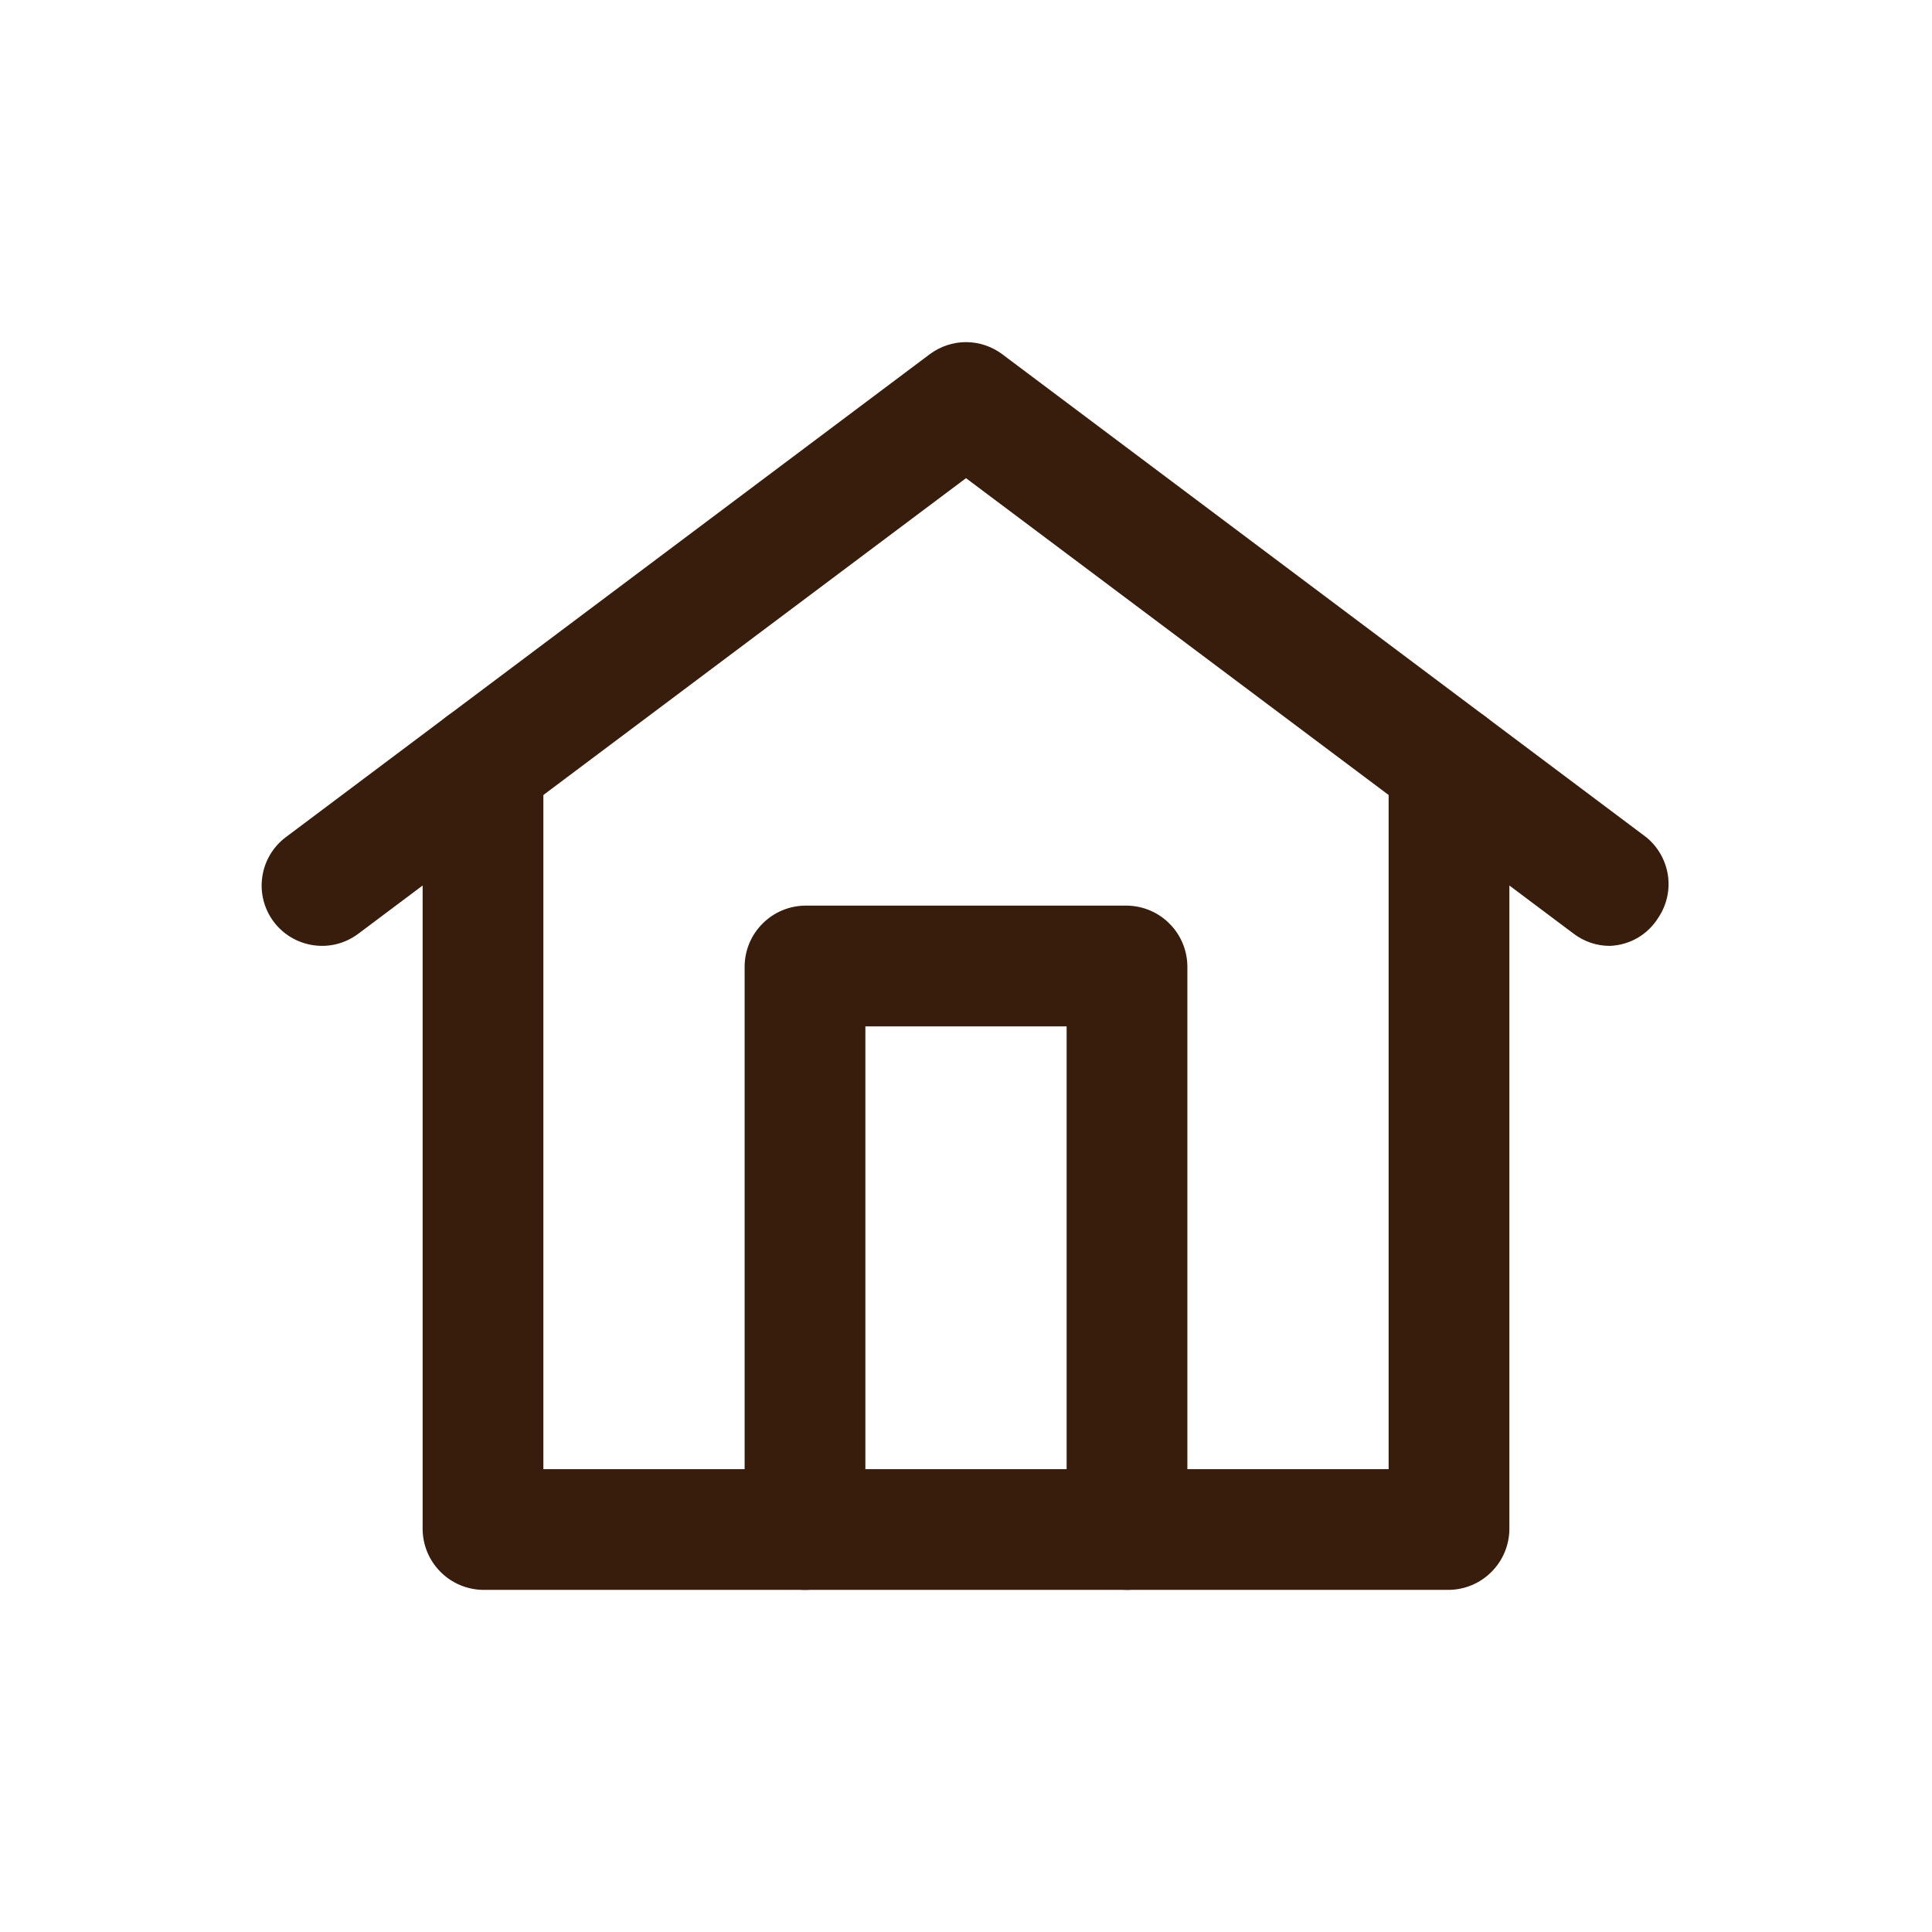
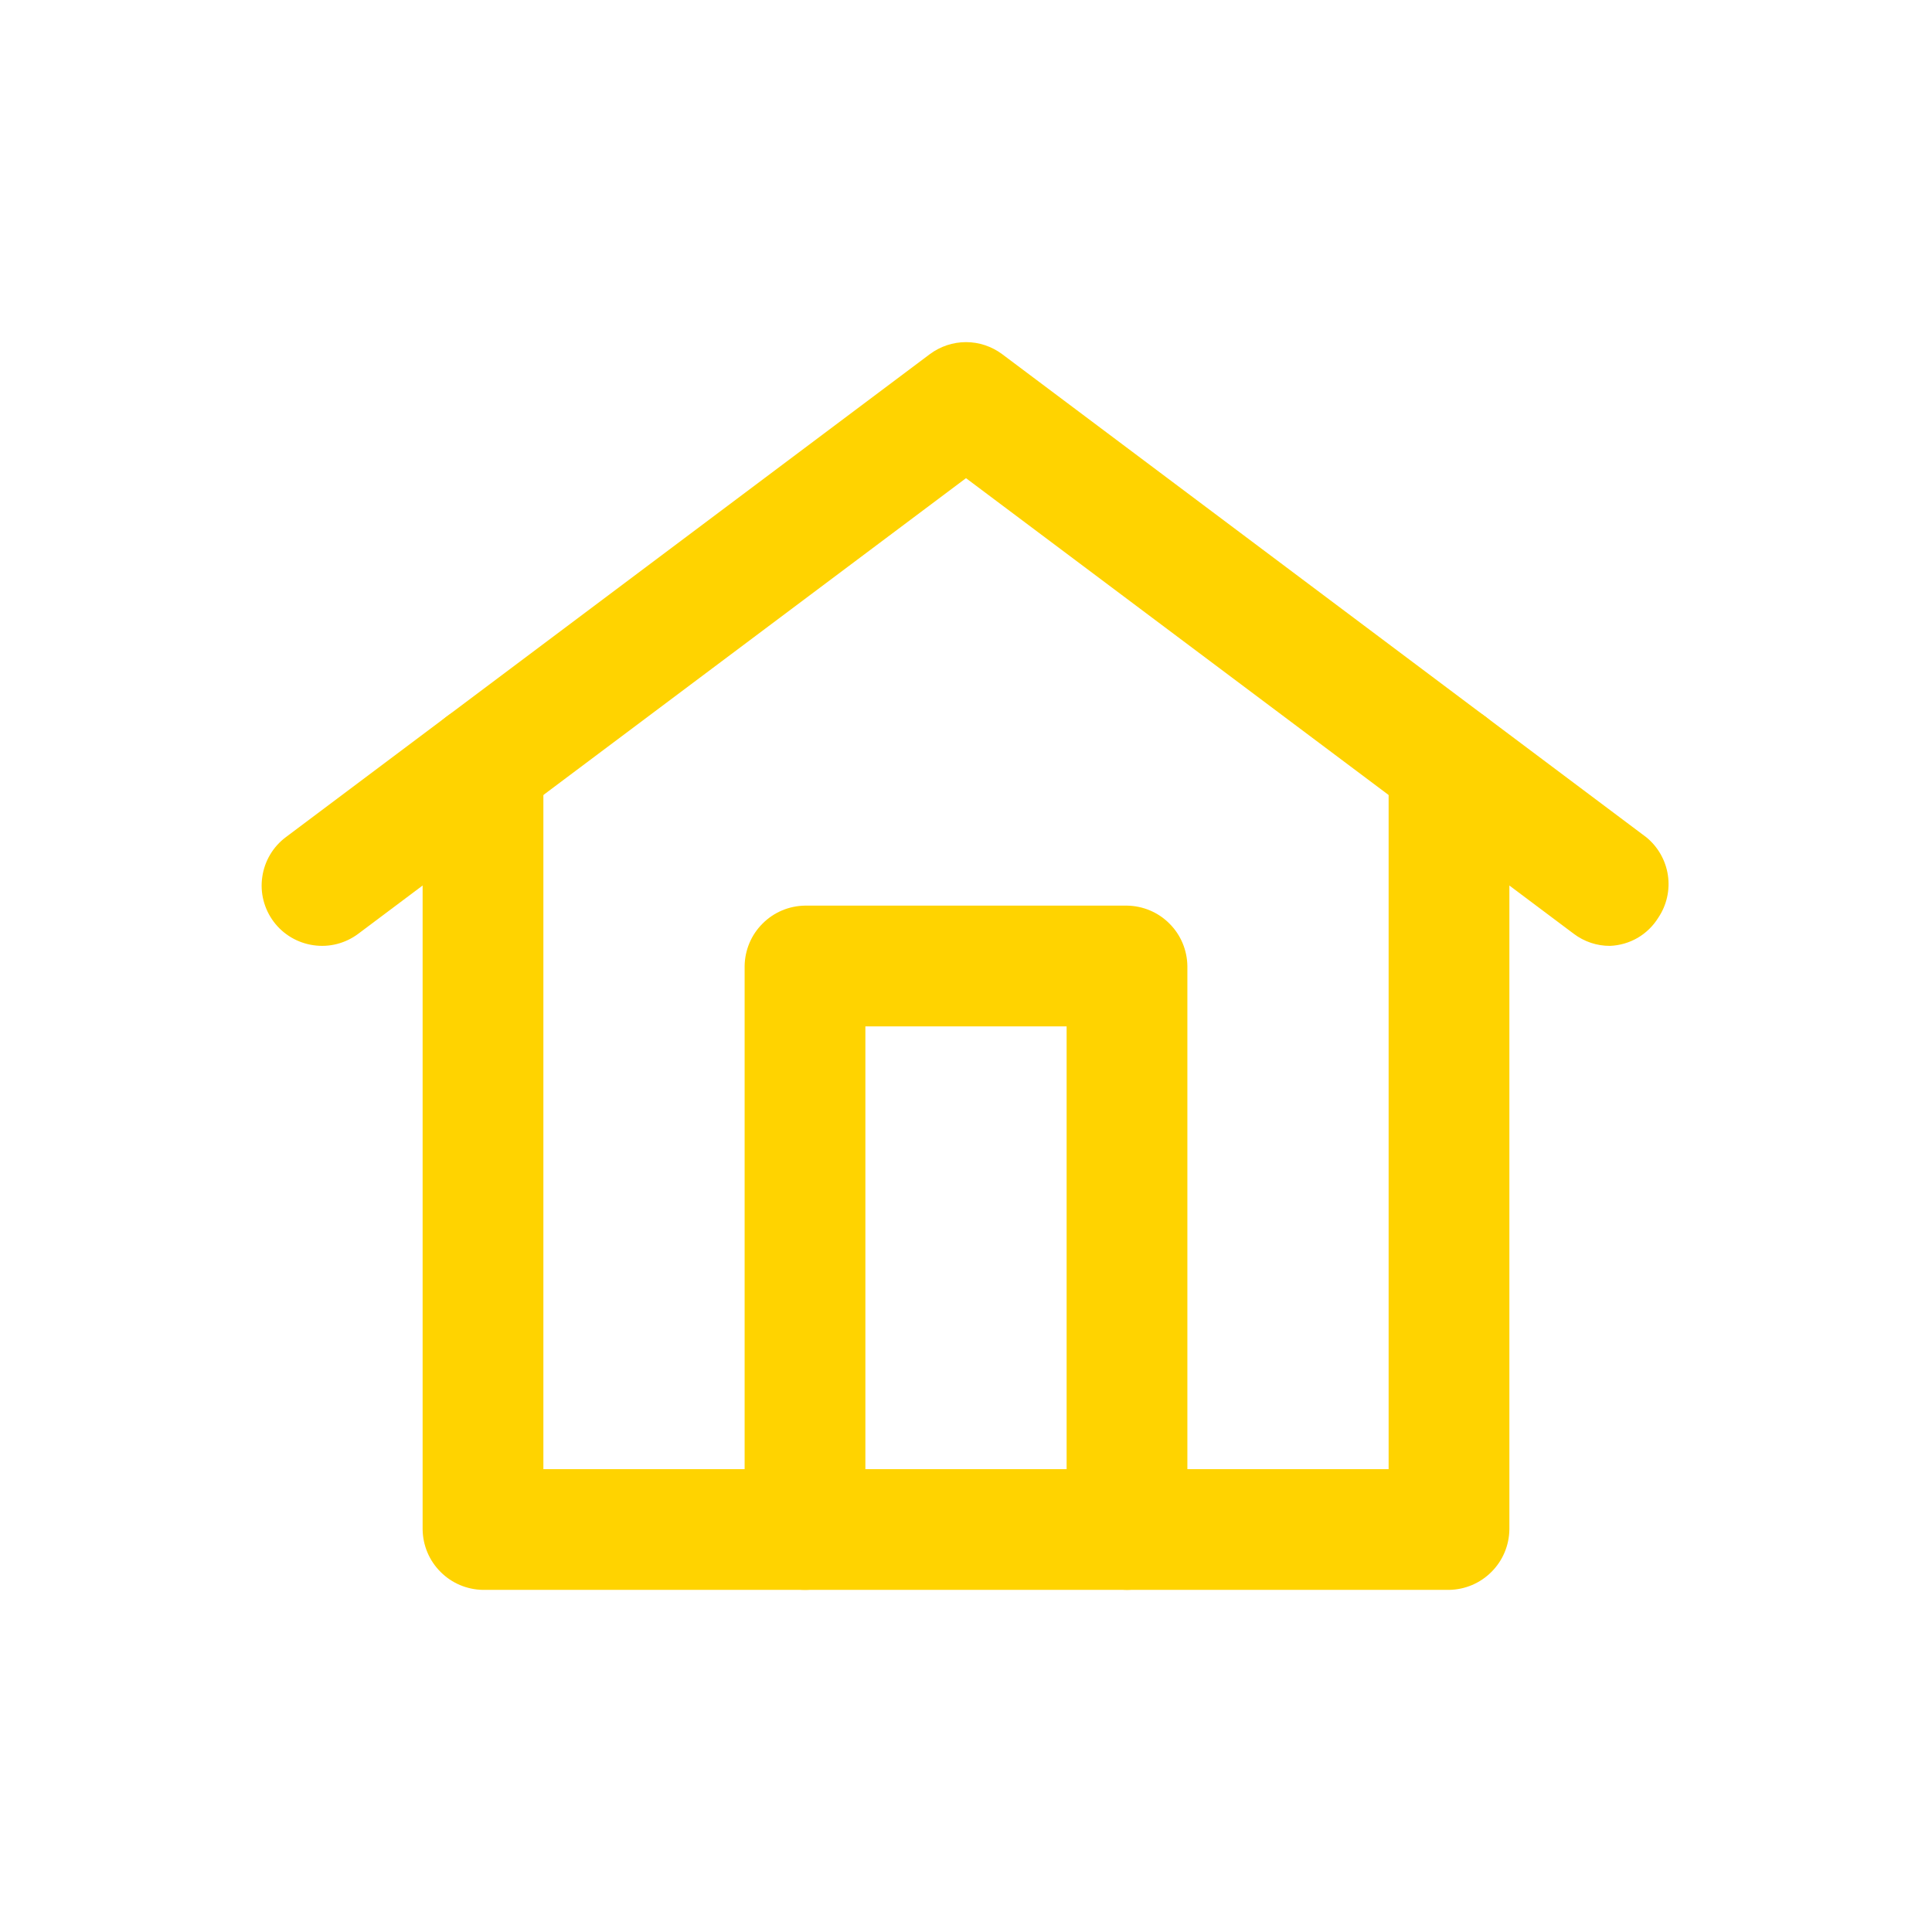
<svg xmlns="http://www.w3.org/2000/svg" width="800px" height="800px" viewBox="0 0 24 24" fill="none">
-   <path d="M20 11.75C19.838 11.751 19.68 11.698 19.55 11.6L12 5.94L4.45 11.6C4.291 11.719 4.091 11.771 3.894 11.742C3.697 11.714 3.519 11.609 3.4 11.45C3.281 11.291 3.229 11.091 3.258 10.894C3.286 10.697 3.391 10.519 3.55 10.4L11.55 4.4C11.68 4.303 11.838 4.25 12 4.25C12.162 4.25 12.32 4.303 12.45 4.4L20.45 10.4C20.595 10.518 20.691 10.686 20.719 10.871C20.747 11.056 20.704 11.245 20.6 11.4C20.536 11.503 20.448 11.589 20.344 11.65C20.239 11.711 20.121 11.745 20 11.75Z" fill="#391D0C" />
-   <path d="M18 19.75H6C5.802 19.747 5.613 19.668 5.473 19.527C5.332 19.387 5.253 19.198 5.25 19V9.5C5.25 9.301 5.329 9.11 5.47 8.97C5.61 8.829 5.801 8.75 6 8.75C6.199 8.75 6.39 8.829 6.53 8.97C6.671 9.11 6.75 9.301 6.75 9.5V18.25H17.25V9.5C17.25 9.301 17.329 9.11 17.47 8.97C17.61 8.829 17.801 8.75 18 8.75C18.199 8.75 18.39 8.829 18.53 8.97C18.671 9.11 18.75 9.301 18.75 9.5V19C18.747 19.198 18.668 19.387 18.527 19.527C18.387 19.668 18.198 19.747 18 19.75Z" fill="#391D0C" />
-   <path d="M14 19.75C13.802 19.747 13.613 19.668 13.473 19.527C13.332 19.387 13.253 19.198 13.25 19V12.75H10.75V19C10.75 19.199 10.671 19.39 10.53 19.53C10.39 19.671 10.199 19.75 10 19.75C9.801 19.75 9.61 19.671 9.47 19.53C9.329 19.39 9.25 19.199 9.25 19V12C9.253 11.802 9.332 11.613 9.473 11.473C9.613 11.332 9.802 11.253 10 11.25H14C14.198 11.253 14.387 11.332 14.527 11.473C14.668 11.613 14.747 11.802 14.75 12V19C14.747 19.198 14.668 19.387 14.527 19.527C14.387 19.668 14.198 19.747 14 19.75Z" fill="#391D0C" />
+   <path d="M20 11.75C19.838 11.751 19.68 11.698 19.55 11.6L12 5.94L4.45 11.6C4.291 11.719 4.091 11.771 3.894 11.742C3.697 11.714 3.519 11.609 3.4 11.45C3.281 11.291 3.229 11.091 3.258 10.894C3.286 10.697 3.391 10.519 3.55 10.4L11.55 4.4C11.68 4.303 11.838 4.25 12 4.25C12.162 4.25 12.32 4.303 12.45 4.4L20.45 10.4C20.595 10.518 20.691 10.686 20.719 10.871C20.747 11.056 20.704 11.245 20.6 11.4C20.536 11.503 20.448 11.589 20.344 11.65C20.239 11.711 20.121 11.745 20 11.75Z" fill="#ffd300" />
+   <path d="M18 19.75H6C5.802 19.747 5.613 19.668 5.473 19.527C5.332 19.387 5.253 19.198 5.25 19V9.5C5.25 9.301 5.329 9.11 5.47 8.97C5.61 8.829 5.801 8.75 6 8.75C6.199 8.75 6.39 8.829 6.53 8.97C6.671 9.11 6.75 9.301 6.75 9.5V18.25H17.25V9.5C17.25 9.301 17.329 9.11 17.47 8.97C17.61 8.829 17.801 8.75 18 8.75C18.199 8.75 18.39 8.829 18.53 8.97C18.671 9.11 18.75 9.301 18.75 9.5V19C18.747 19.198 18.668 19.387 18.527 19.527C18.387 19.668 18.198 19.747 18 19.75Z" fill="#ffd300" />
+   <path d="M14 19.75C13.802 19.747 13.613 19.668 13.473 19.527C13.332 19.387 13.253 19.198 13.25 19V12.75H10.75V19C10.75 19.199 10.671 19.39 10.53 19.53C10.39 19.671 10.199 19.75 10 19.75C9.801 19.75 9.61 19.671 9.47 19.53C9.329 19.39 9.25 19.199 9.25 19V12C9.253 11.802 9.332 11.613 9.473 11.473C9.613 11.332 9.802 11.253 10 11.25H14C14.198 11.253 14.387 11.332 14.527 11.473C14.668 11.613 14.747 11.802 14.75 12V19C14.747 19.198 14.668 19.387 14.527 19.527C14.387 19.668 14.198 19.747 14 19.75Z" fill="#ffd300" />
</svg>
